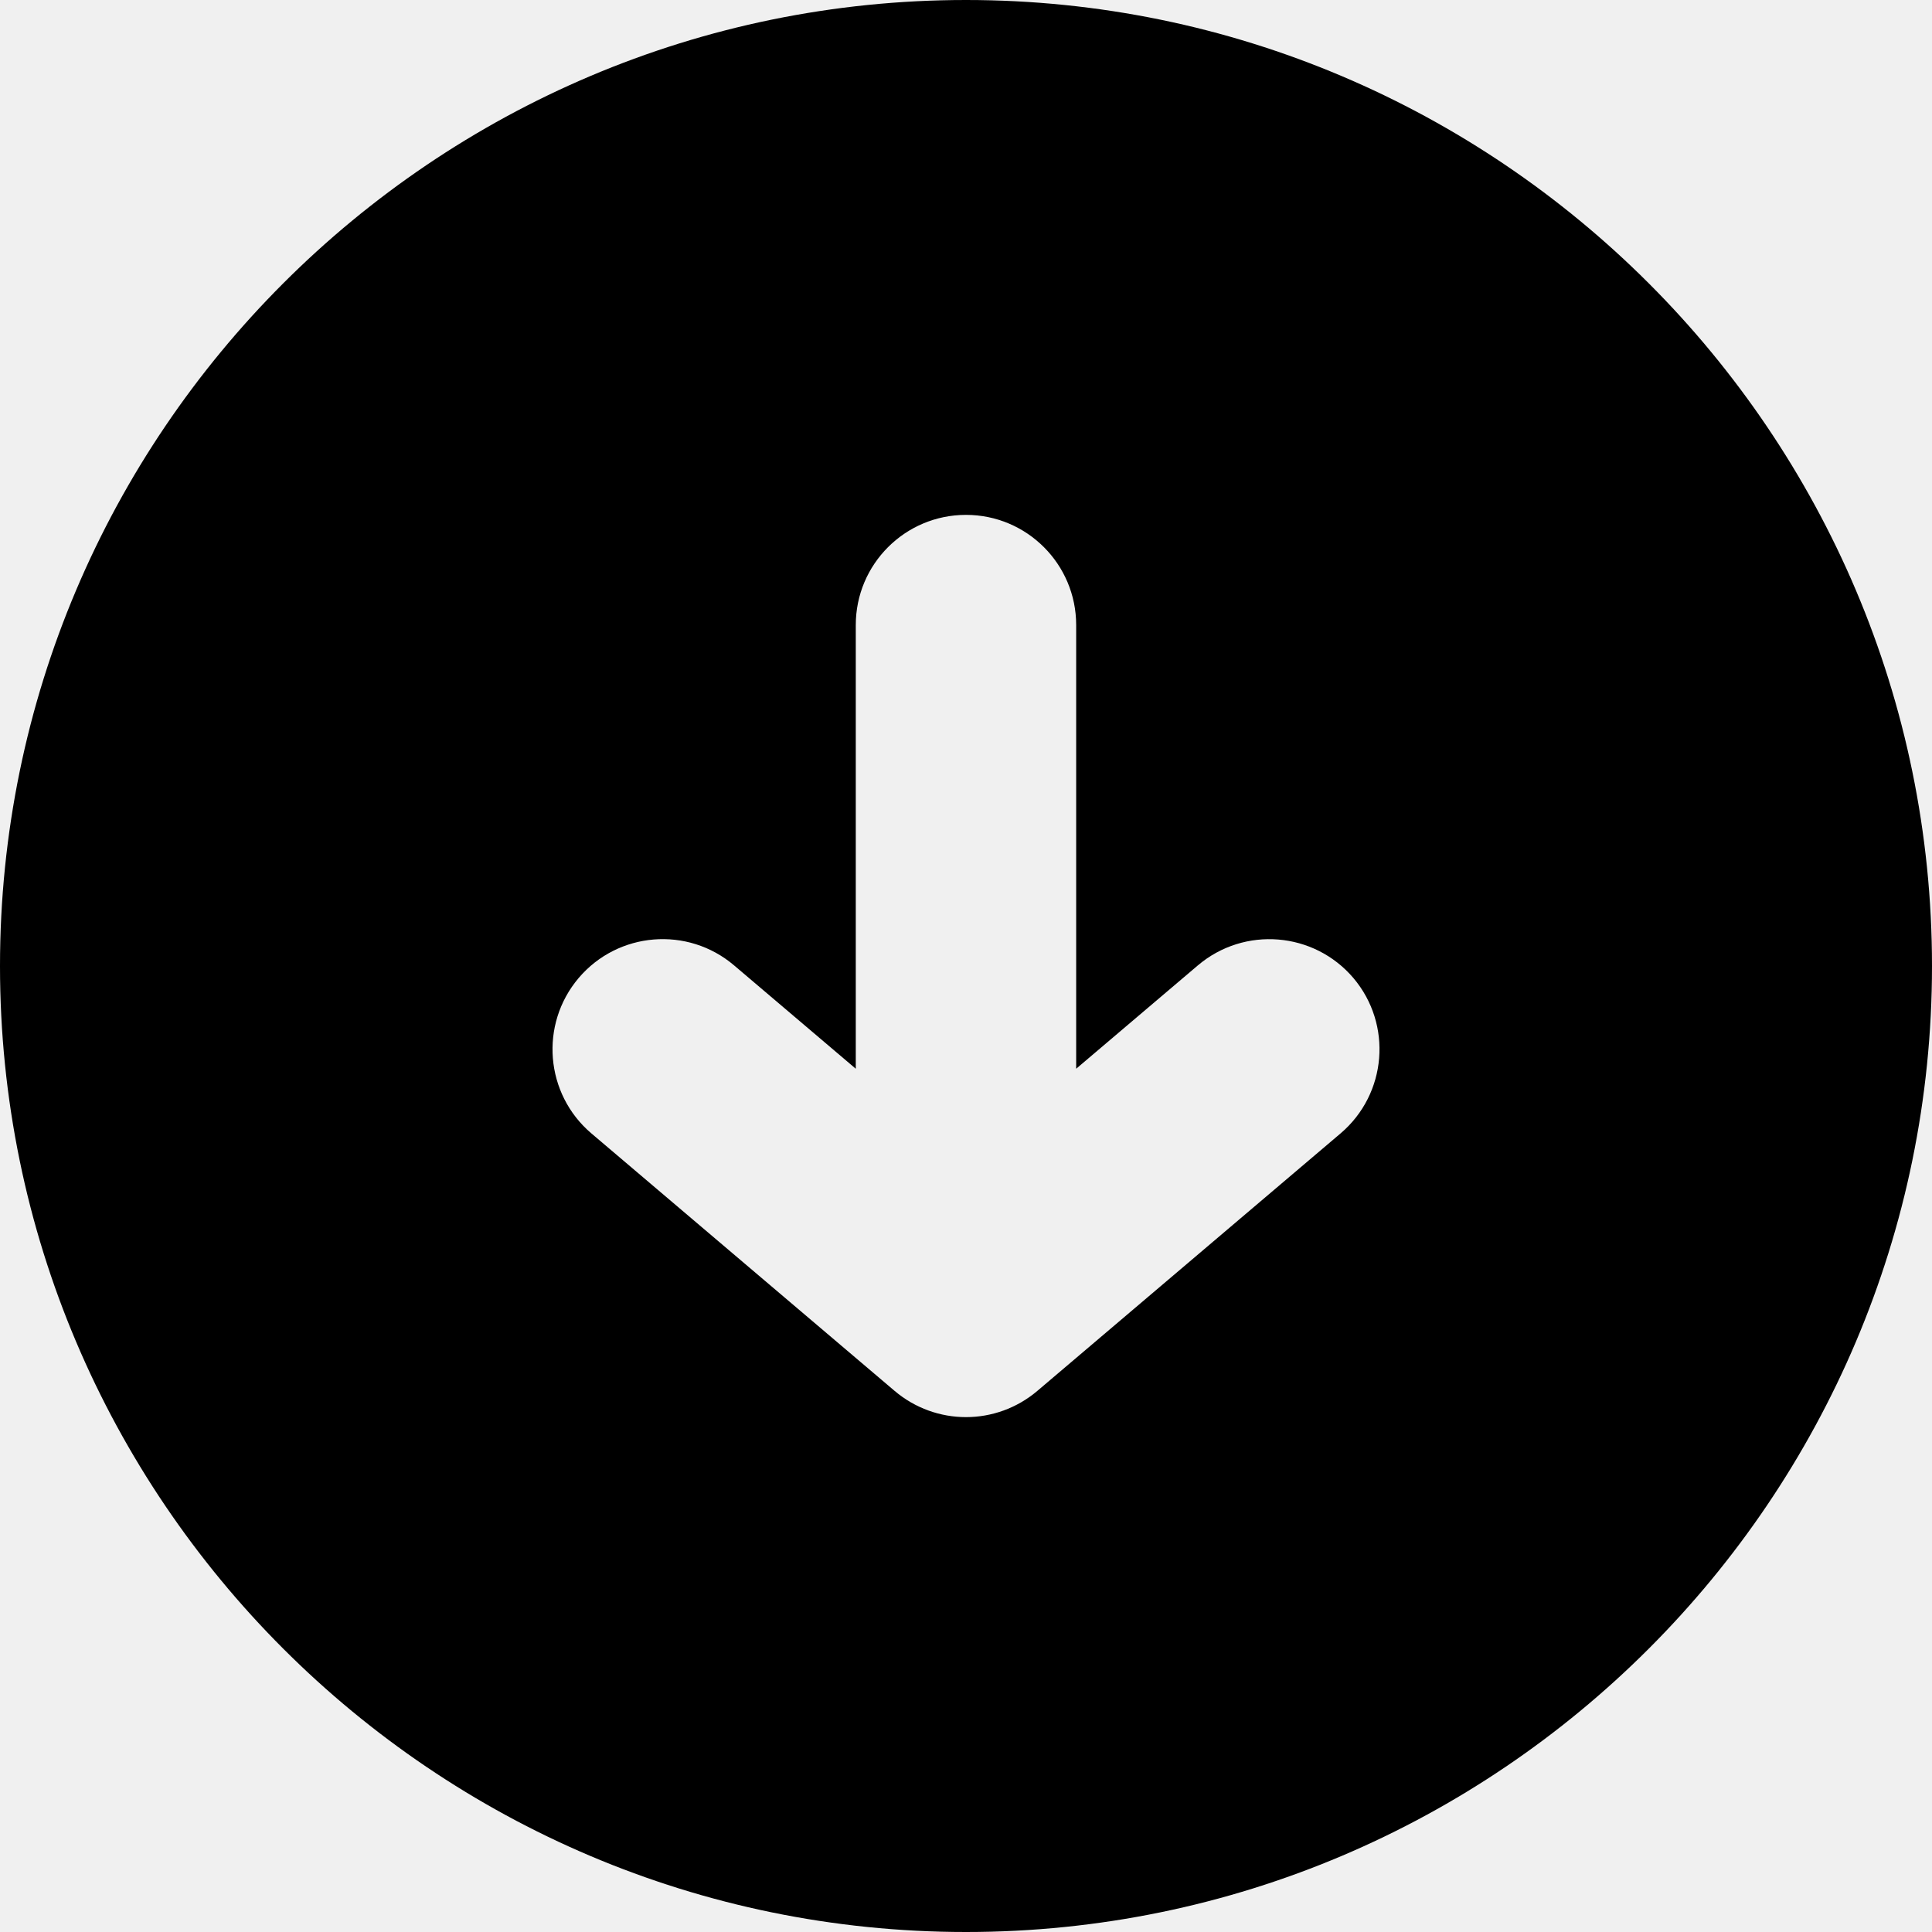
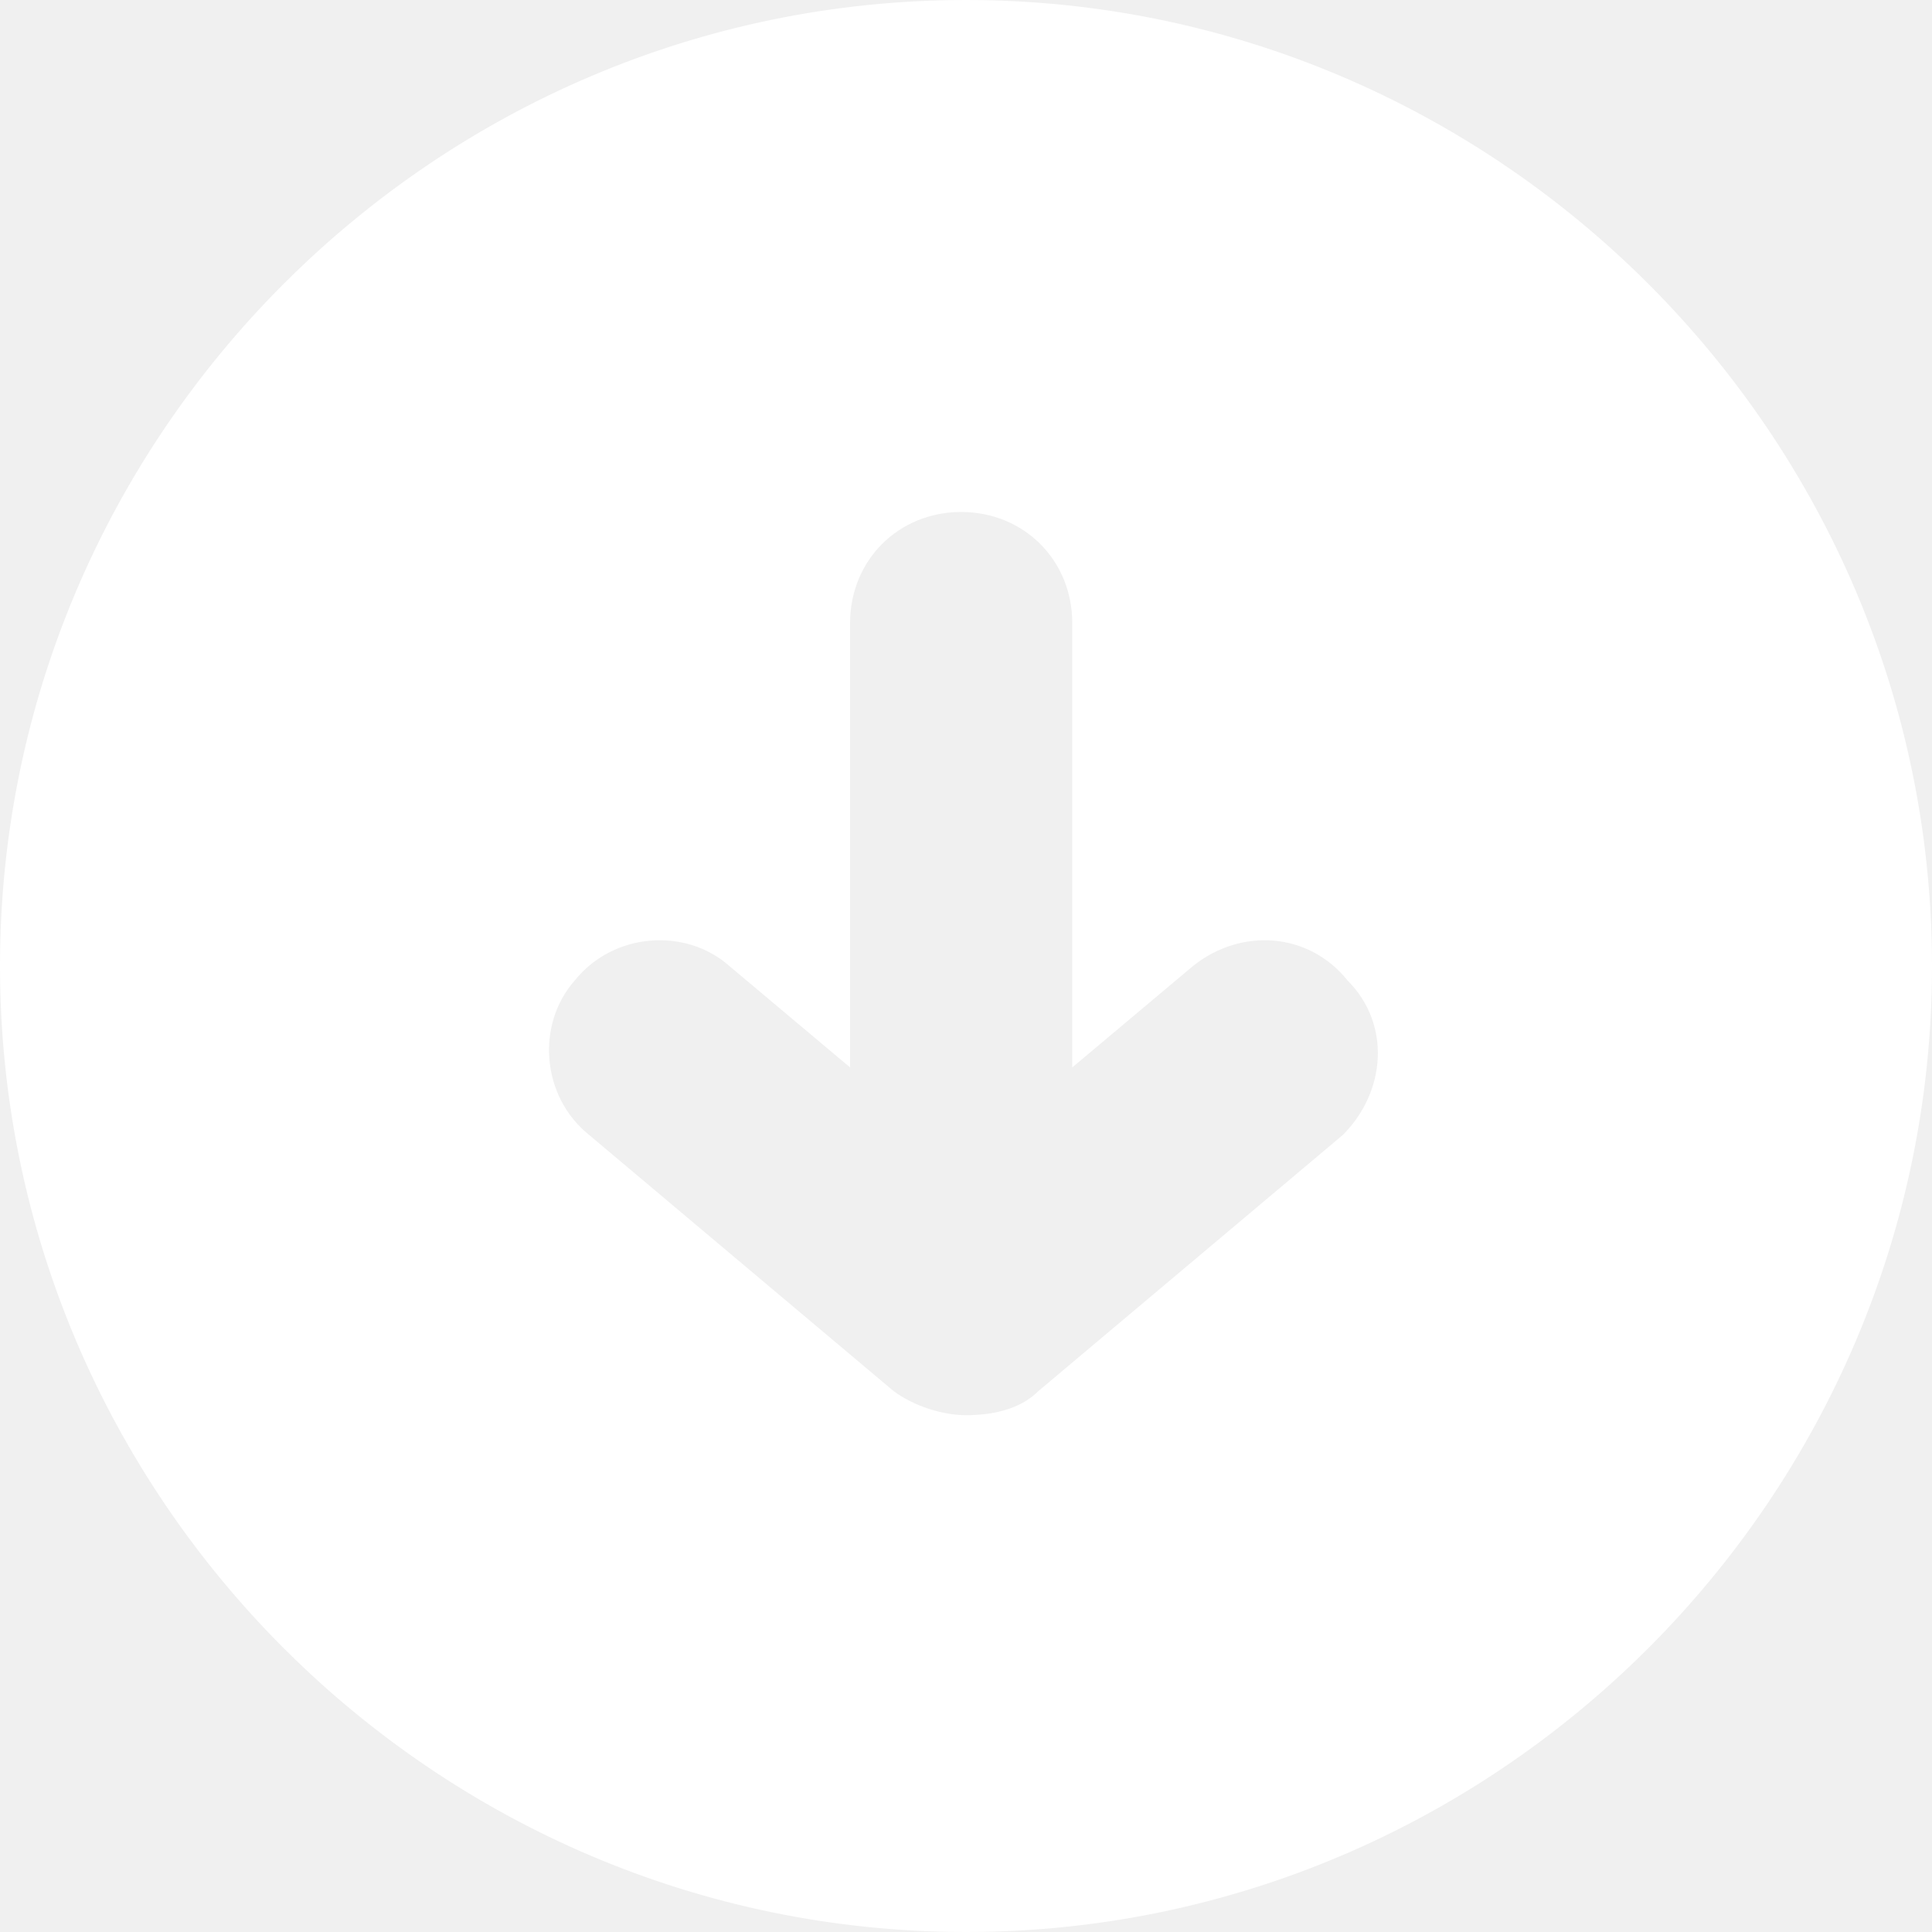
- <svg xmlns="http://www.w3.org/2000/svg" version="1.1" id="Capa_1" x="0px" y="0px" width="40px" height="40px" viewBox="0 0 40 40" style="enable-background:new 0 0 40 40;" xml:space="preserve">
+ <svg xmlns="http://www.w3.org/2000/svg" version="1.1" id="Capa_1" x="0px" y="0px" viewBox="0 0 40 40" style="enable-background:new 0 0 40 40;" xml:space="preserve">
+   <style type="text/css">
+ 	.st0{fill:#FFFFFF;}
+ </style>
  <g>
-     <path d="M20,0C8.973,0,0,8.973,0,20c0,11.027,8.973,20,20,20c11.027,0,20-8.973,20-20C40,8.973,31.027,0,20,0z M27.756,23.465   l-6.279,5.332C21.051,29.158,20.525,29.34,20,29.34c-0.526,0-1.052-0.182-1.478-0.543l-6.279-5.332   c-0.959-0.816-1.077-2.256-0.262-3.217c0.815-0.959,2.255-1.078,3.216-0.262l2.521,2.141v-9.186c0-1.26,1.021-2.281,2.282-2.281   c1.26,0,2.281,1.021,2.281,2.281v9.186l2.521-2.141c0.962-0.814,2.401-0.697,3.218,0.262   C28.834,21.209,28.716,22.648,27.756,23.465z" />
+     <path class="st0" d="M20,0C9,0,0,9,0,20s9,20,20,20s20-9,20-20S31,0,20,0z M27.8,23.5l-6.3,5.3c-0.4,0.4-1,0.5-1.5,0.5   c-0.5,0-1.1-0.2-1.5-0.5l-6.3-5.3c-1-0.8-1.1-2.3-0.3-3.2c0.8-1,2.3-1.1,3.2-0.3l2.5,2.1v-9.2c0-1.3,1-2.3,2.3-2.3   c1.3,0,2.3,1,2.3,2.3v9.2l2.5-2.1c1-0.8,2.4-0.7,3.2,0.3C28.8,21.2,28.7,22.6,27.8,23.5z" />
  </g>
-   <g>
- </g>
-   <g>
- </g>
-   <g>
- </g>
-   <g>
- </g>
-   <g>
- </g>
-   <g>
- </g>
-   <g>
- </g>
-   <g>
- </g>
-   <g>
- </g>
-   <g>
- </g>
-   <g>
- </g>
-   <g>
- </g>
-   <g>
- </g>
-   <g>
- </g>
-   <g>
- </g>
</svg>
